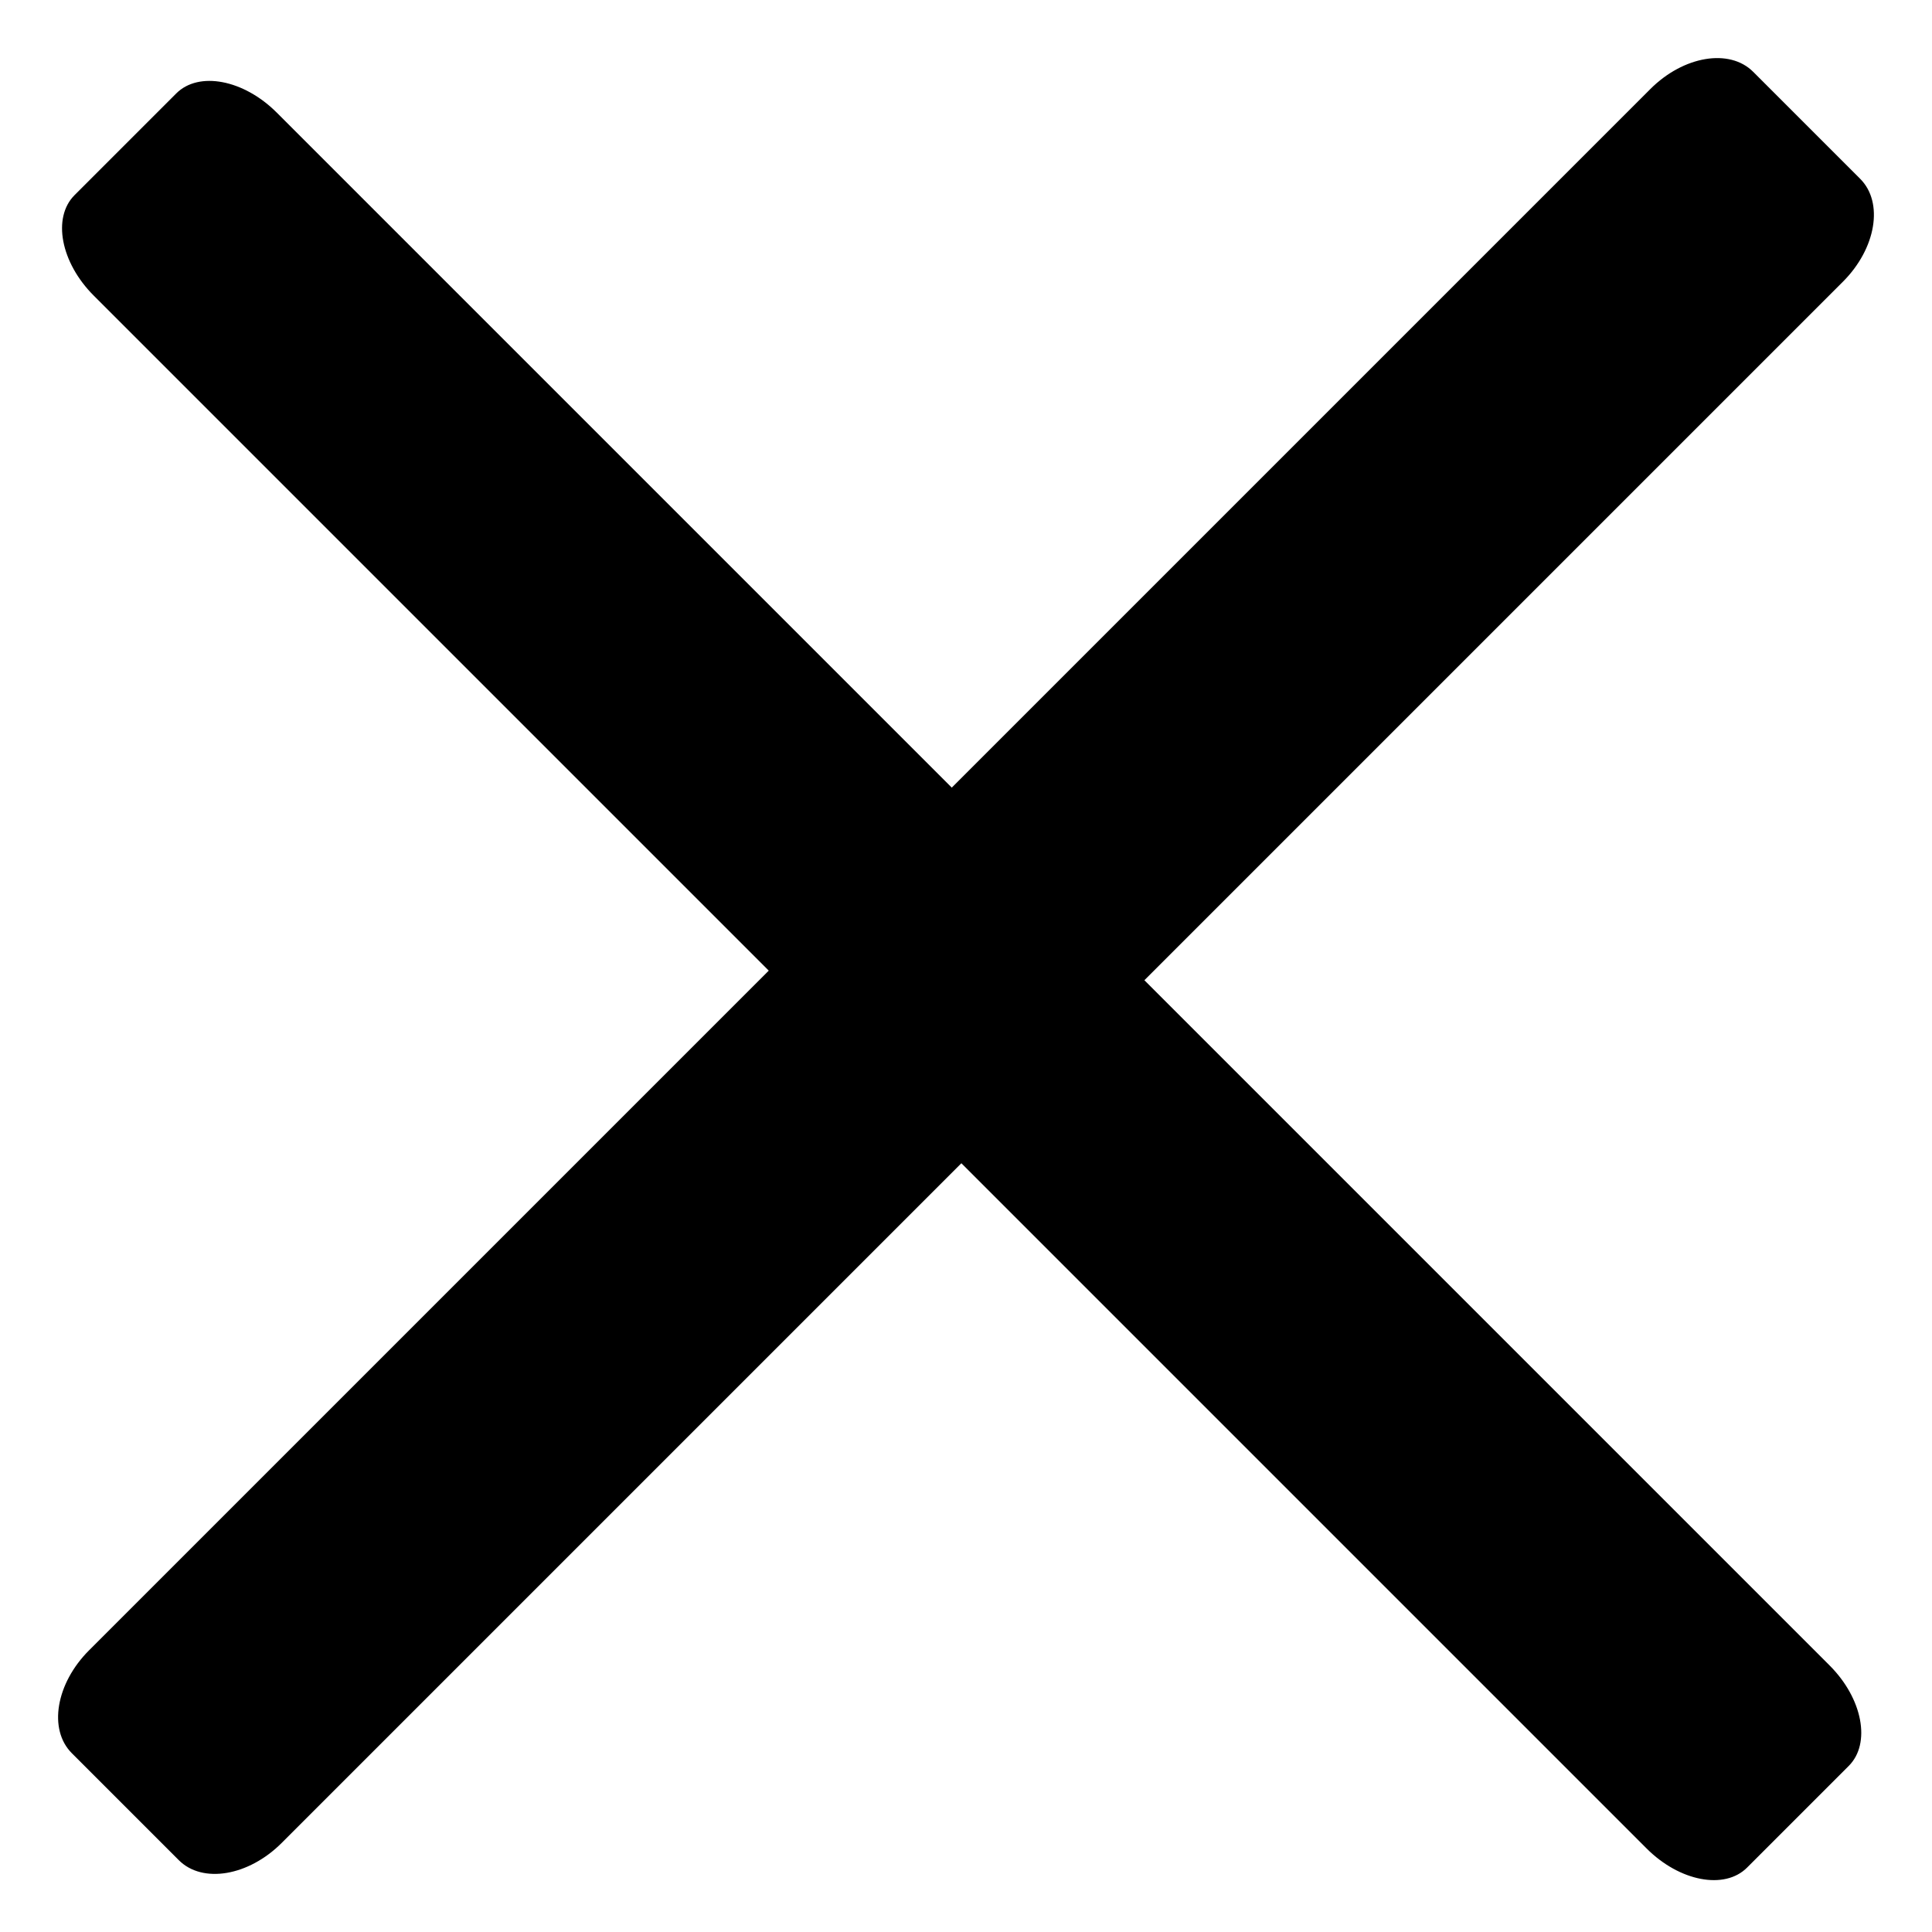
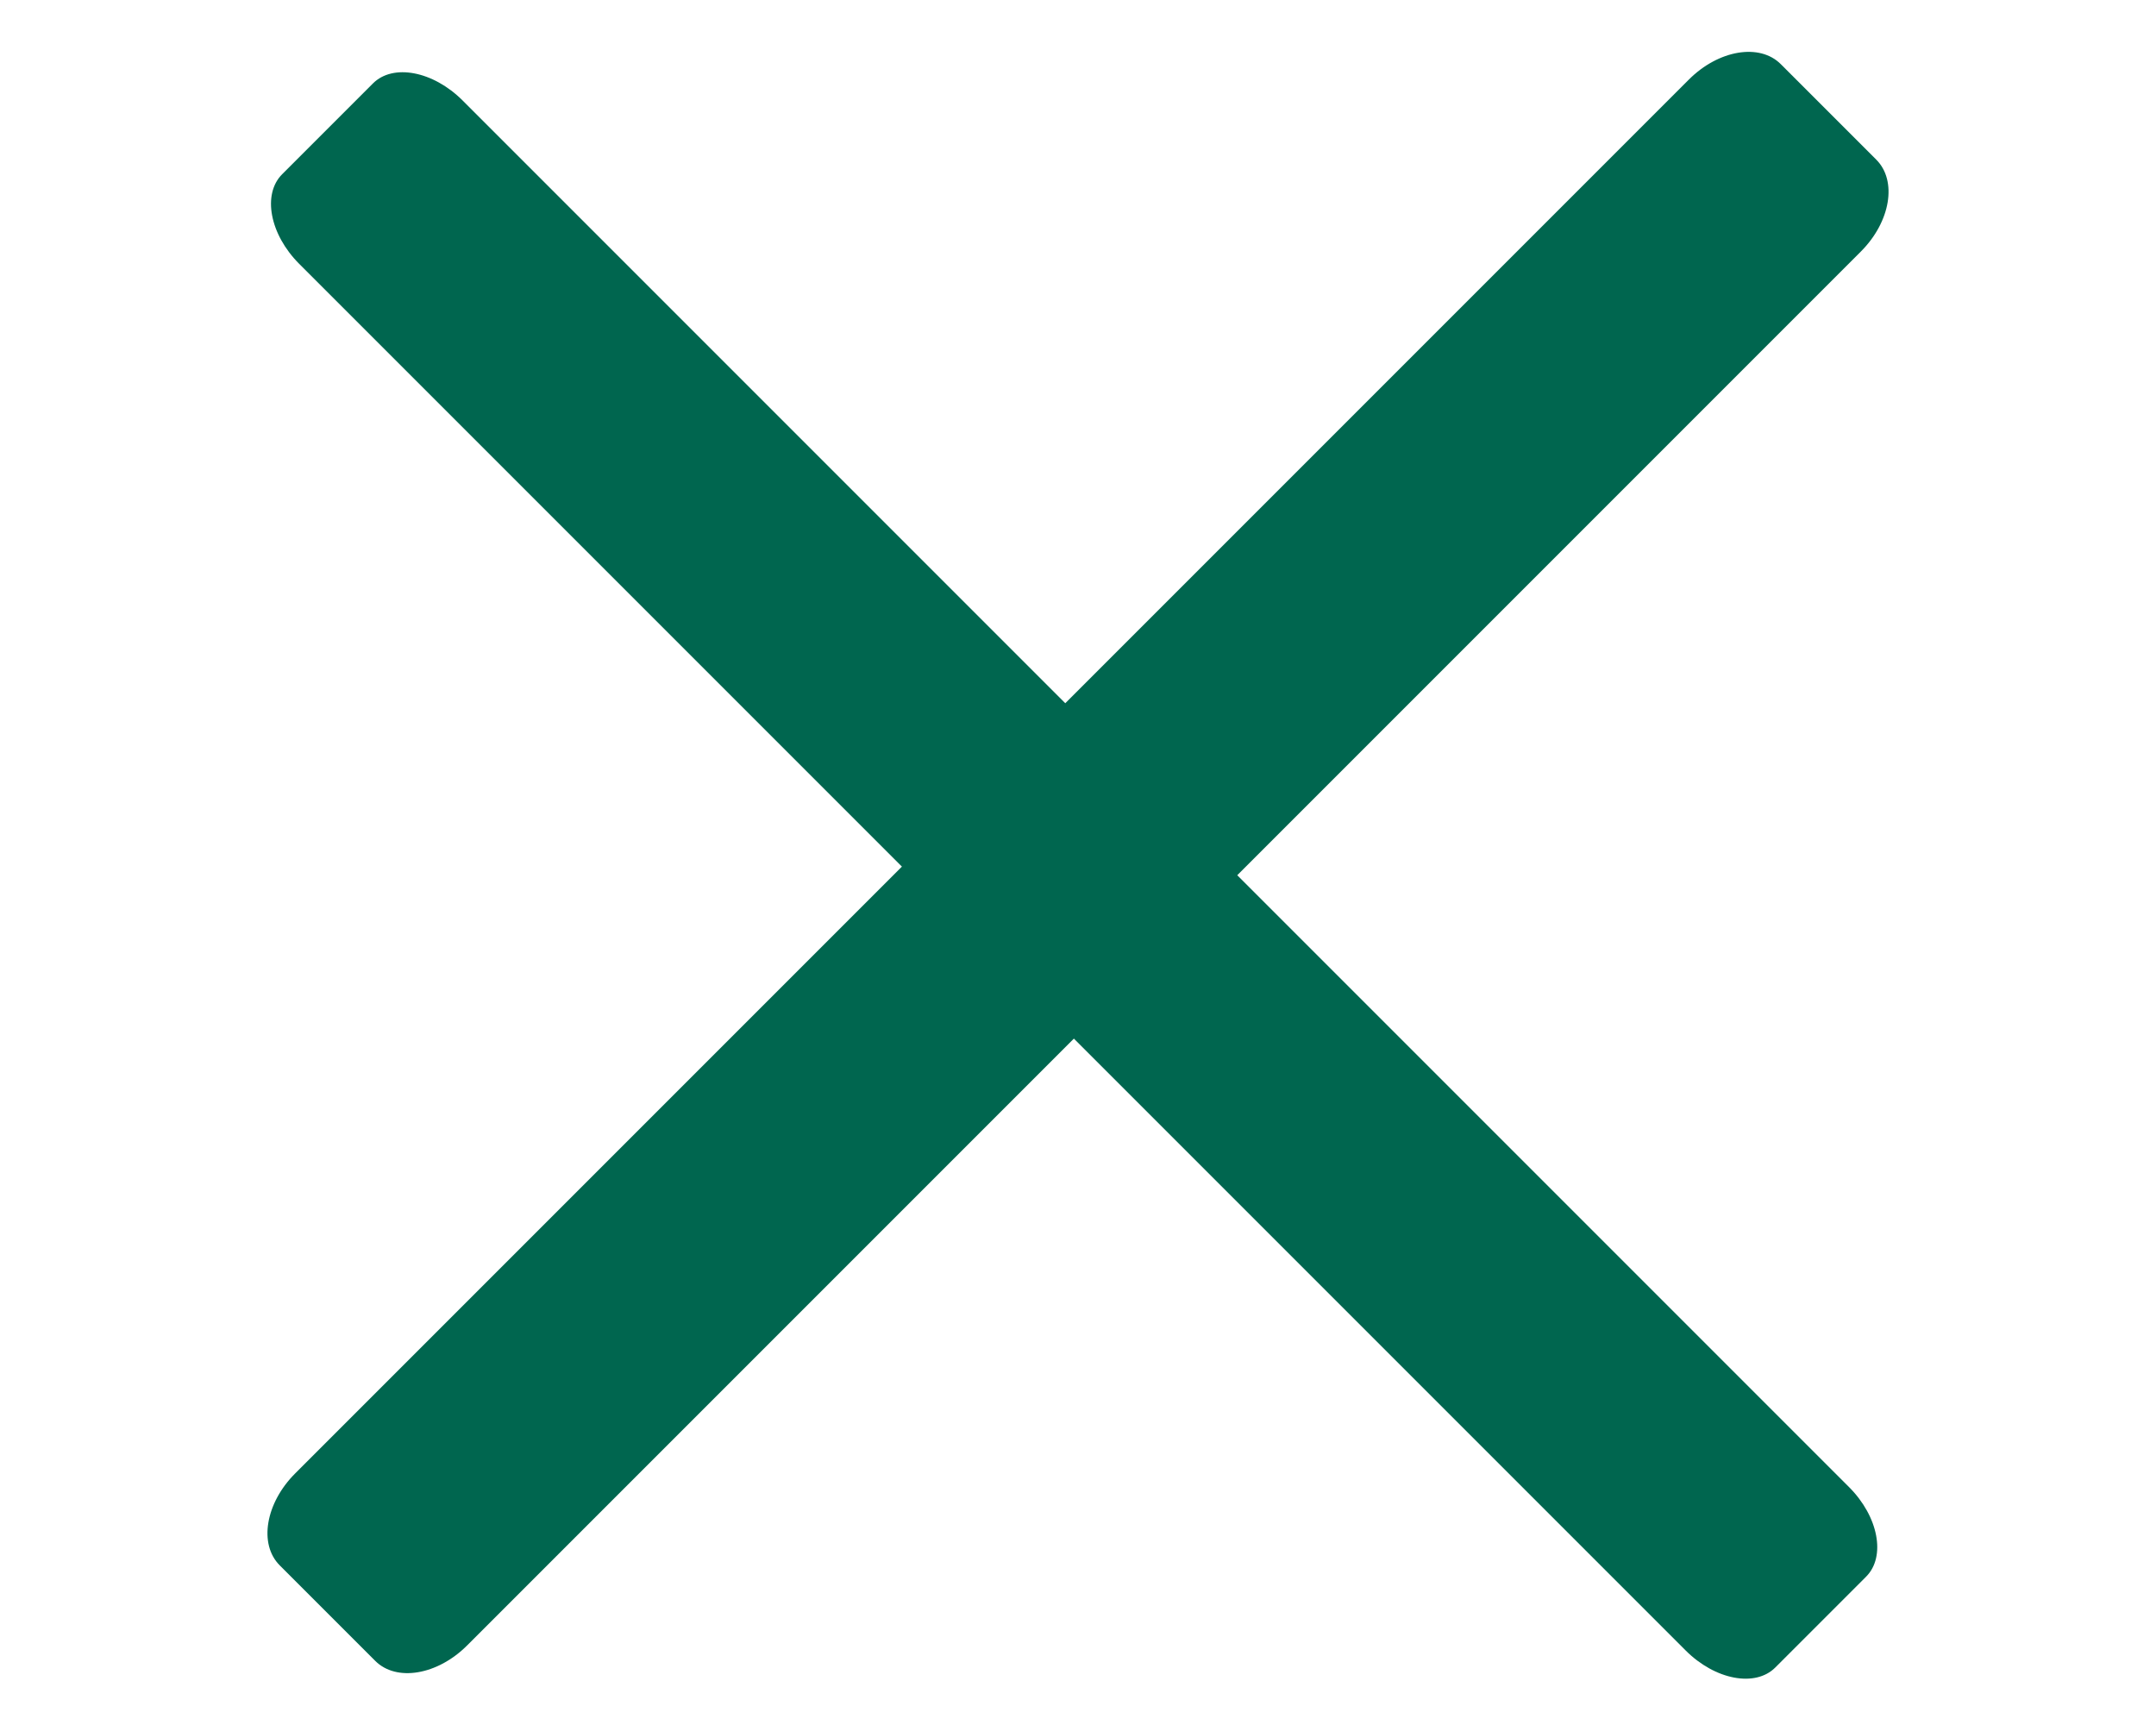
- <svg xmlns="http://www.w3.org/2000/svg" width="24px" height="24px" viewBox="0 0 24 24" version="1.1">
+ <svg xmlns="http://www.w3.org/2000/svg" width="30px" height="24px" viewBox="0 0 30 24" version="1.1">
  <g id="Symbols" stroke="none" stroke-width="1" fill="none" fill-rule="evenodd">
-     <g id="lbh-components/burger-menu-closed" transform="translate(-8, -3)" fill="#000000" fill-rule="nonzero">
-       <g id="bars-solid-copy" transform="translate(8, 3)">
+     <g id="lbh-components/burger-menu-closed" transform="translate(-8, -3)" fill="#00664f" fill-rule="nonzero">
+       <g id="bars-solid-copy" transform="translate(11, 3)">
        <path d="M-1.695,13.788 L25.588,13.788 C26.167,13.788 26.637,13.468 26.637,13.074 L26.637,11.287 C26.637,10.893 26.167,10.573 25.588,10.573 L-1.695,10.573 C-2.275,10.573 -2.745,10.893 -2.745,11.287 L-2.745,13.074 C-2.745,13.468 -2.275,13.788 -1.695,13.788 Z" id="Shape" transform="translate(11.94617, 12.18045) rotate(-315) translate(-11.94617, -12.18045) " />
        <path d="M-1.714,13.692 L25.714,13.692 C26.297,13.692 26.769,13.356 26.769,12.94 L26.769,11.06 C26.769,10.644 26.297,10.308 25.714,10.308 L-1.714,10.308 C-2.297,10.308 -2.769,10.644 -2.769,11.06 L-2.769,12.94 C-2.769,13.356 -2.297,13.692 -1.714,13.692 Z" id="Shape-Copy" transform="translate(12, 12) scale(-1, 1) rotate(-315) translate(-12, -12) " />
      </g>
    </g>
  </g>
</svg>
